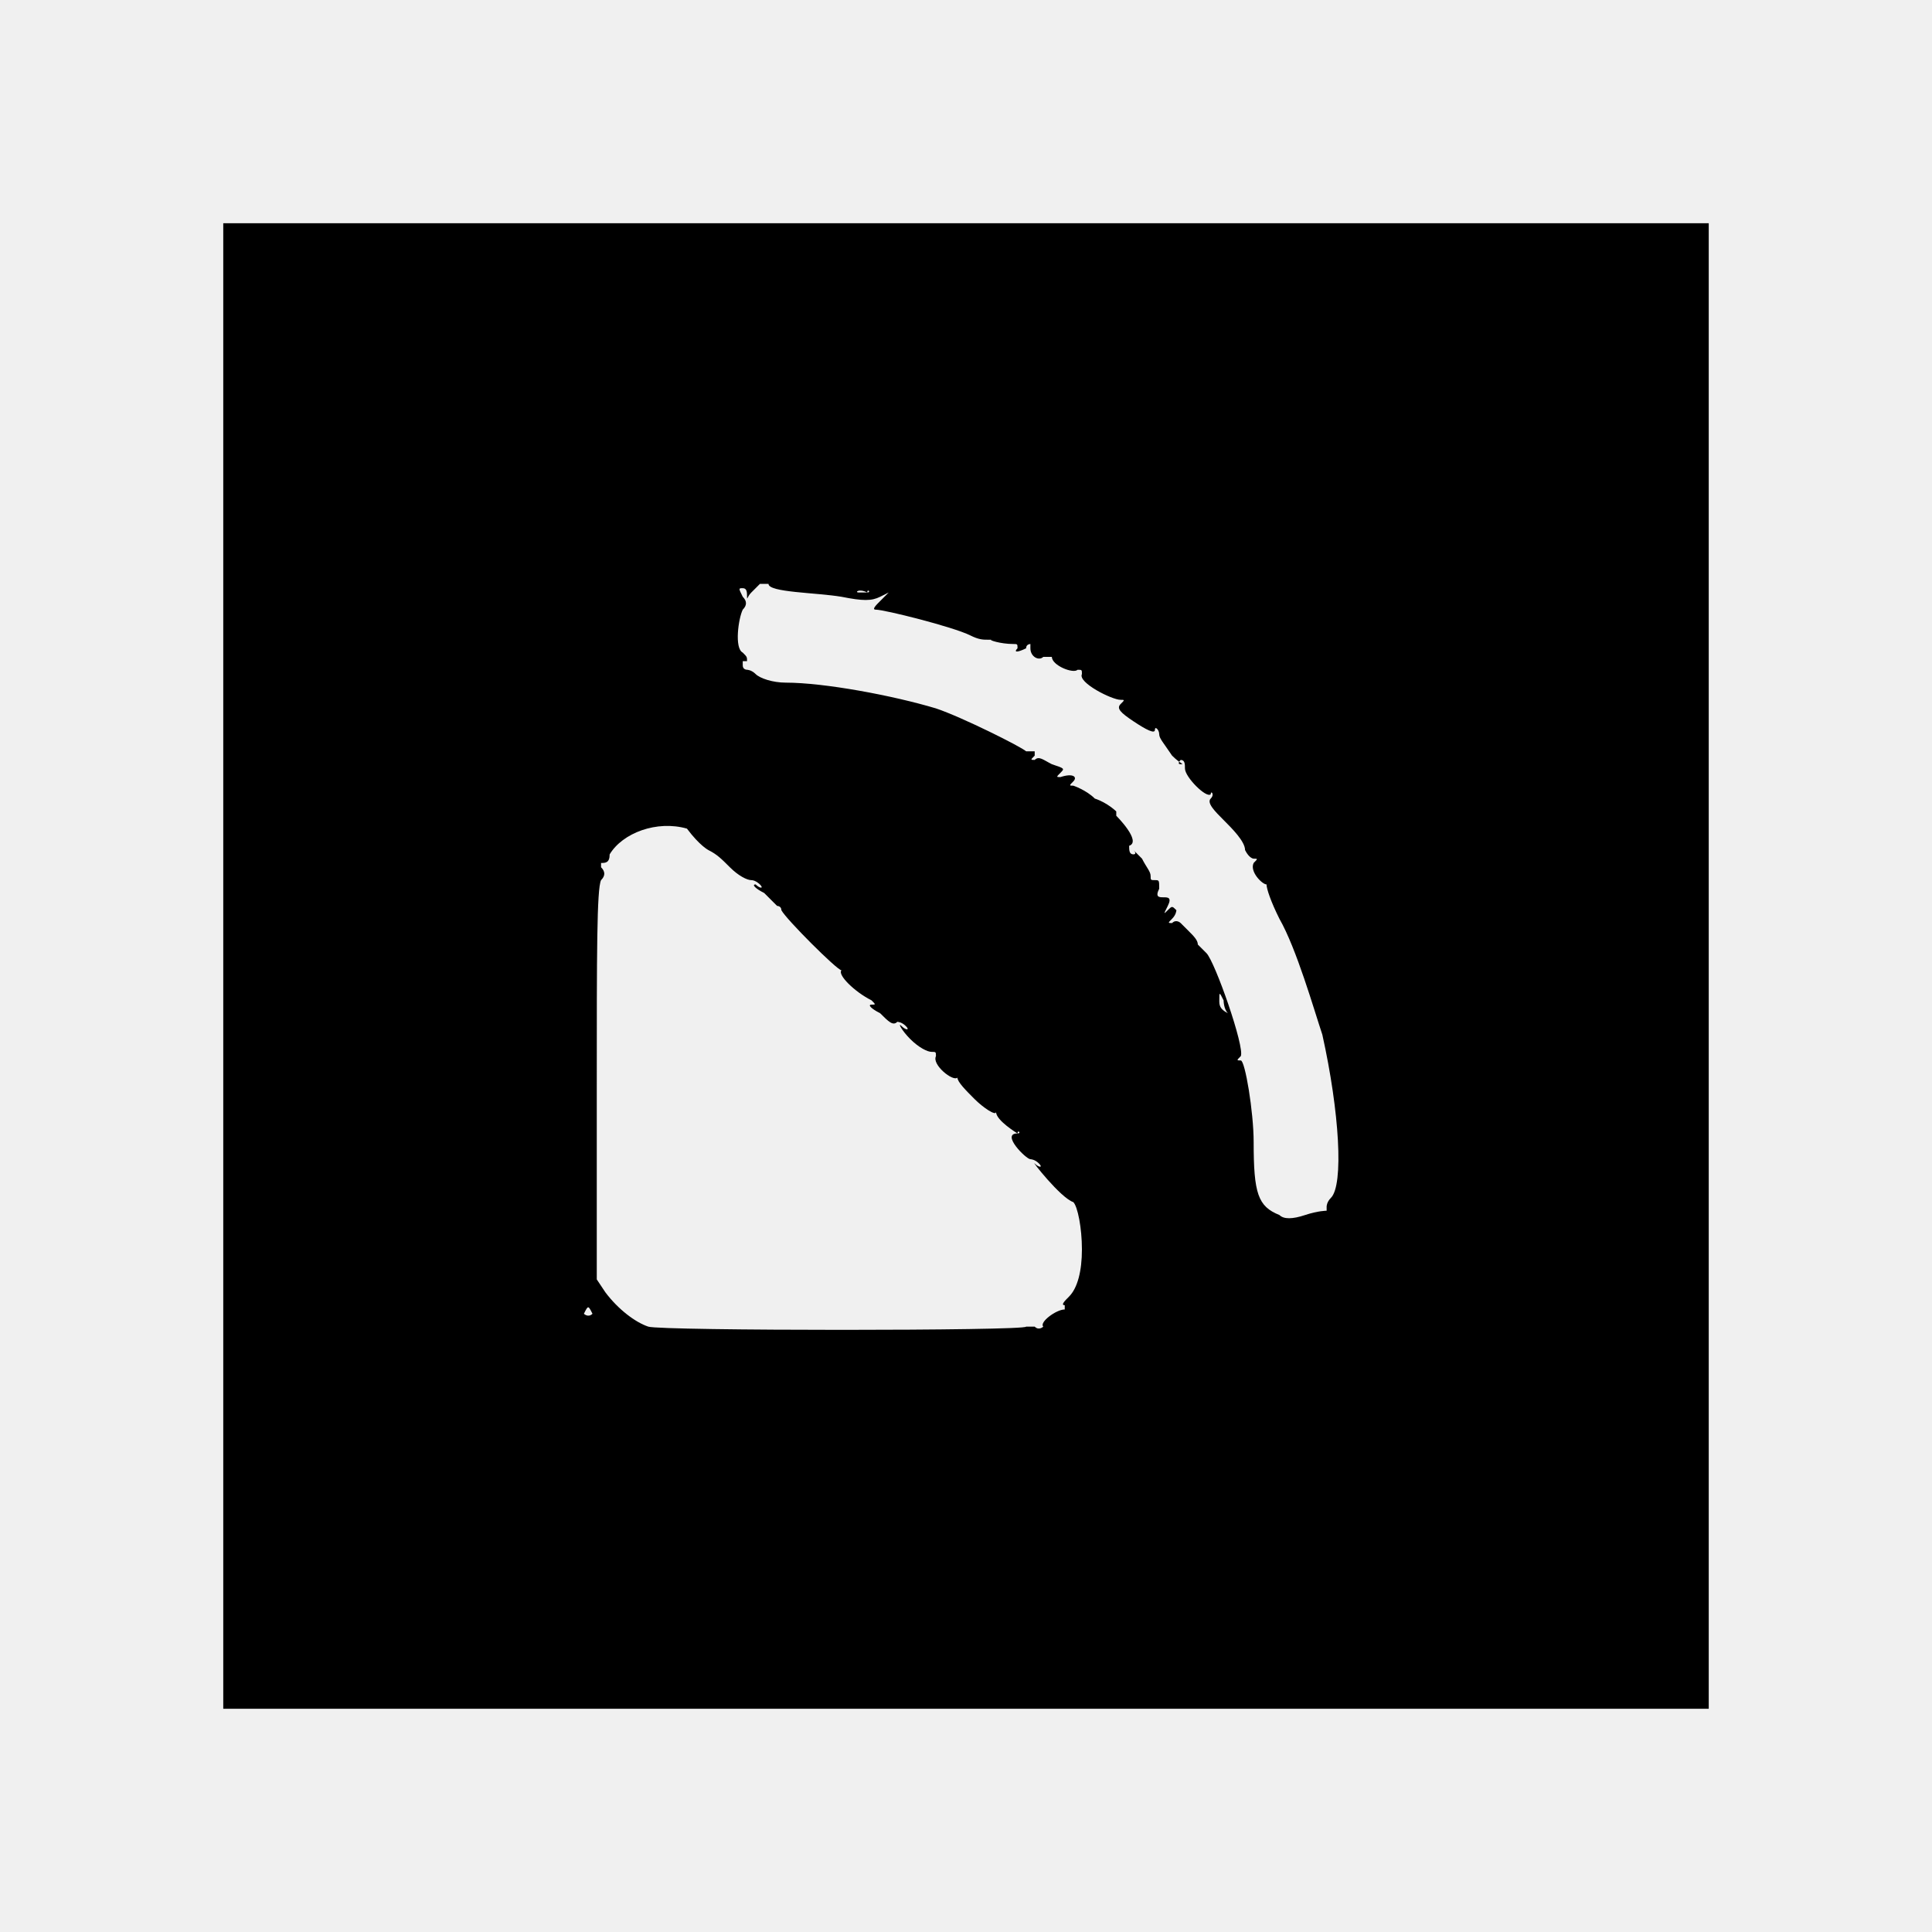
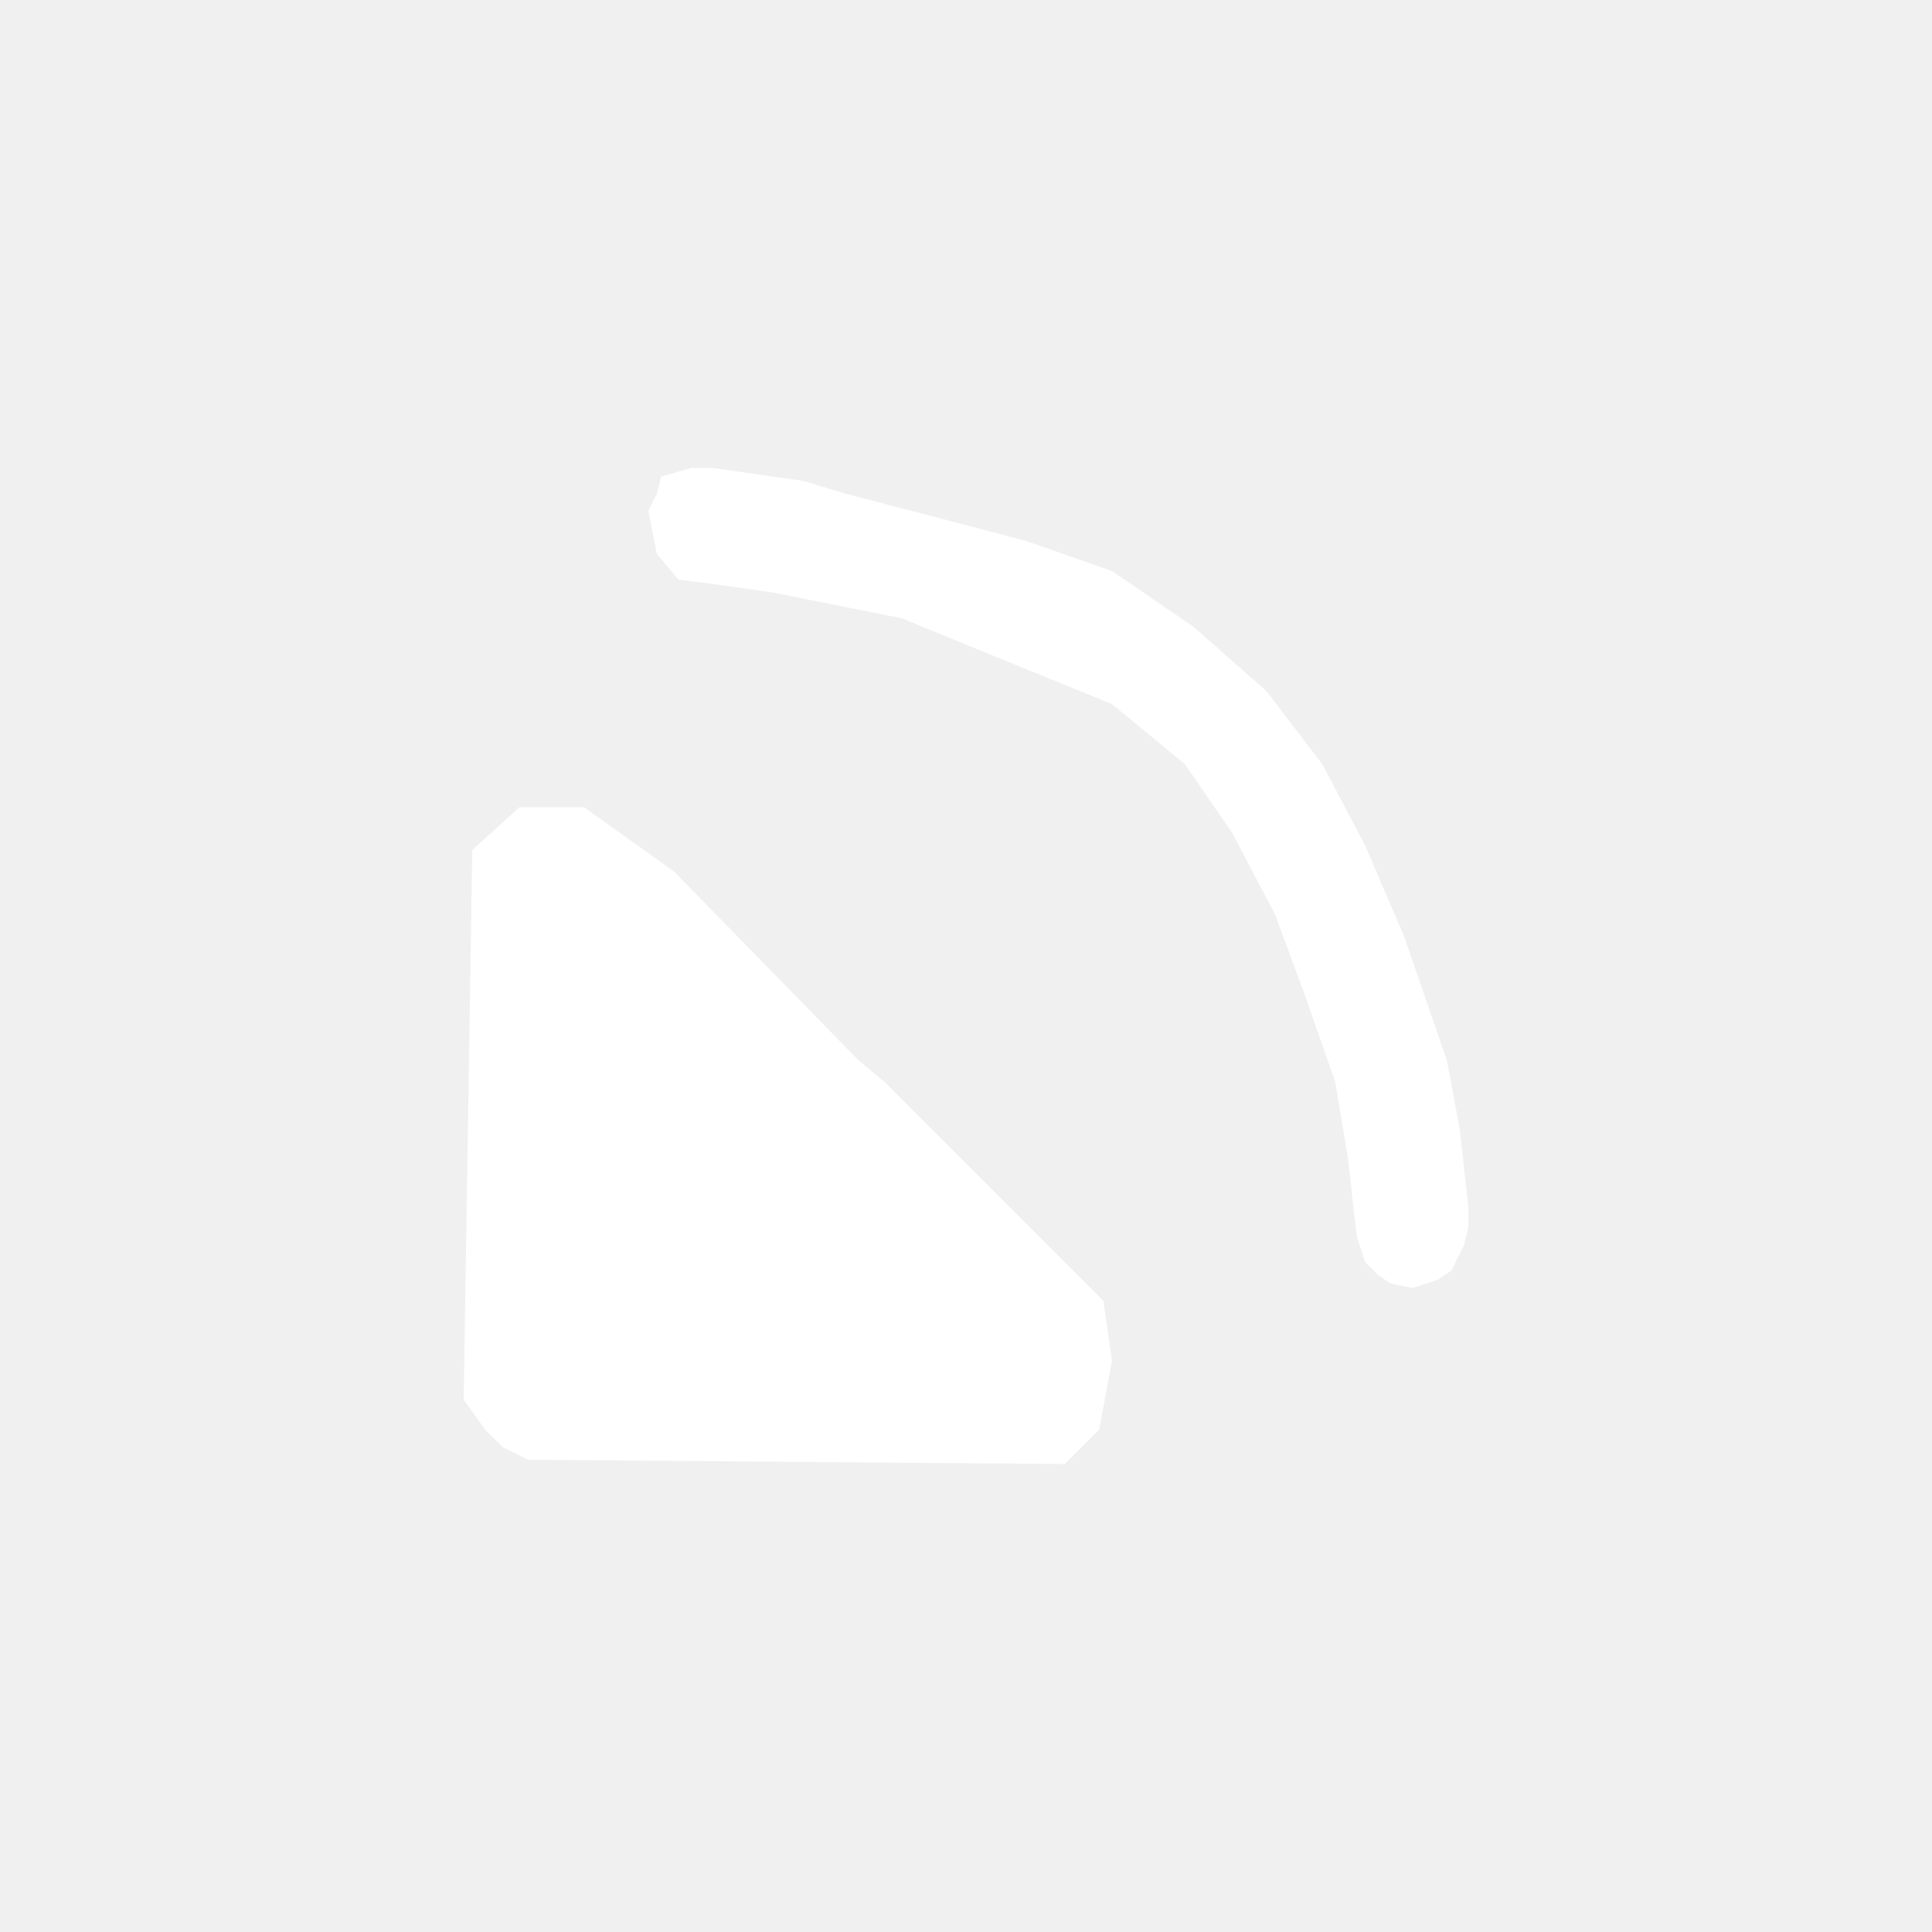
<svg xmlns="http://www.w3.org/2000/svg" version="1.1" id="Calque_1" x="0px" y="0px" viewBox="0 0 45 45" style="enable-background:new 0 0 45 45;" xml:space="preserve">
-   <g id="surface1">
-     <path d="M5.2,22.5v17.3h34.6V5.2H5.2V22.5z M19.6,13.9c0.5,0.1,0.7,0.1,0.9,0l0.2-0.1L20.5,14c-0.1,0.1-0.2,0.2-0.1,0.2   c0.2,0,1.8,0.4,2.2,0.6c0.2,0.1,0.3,0.1,0.4,0.1s0.2,0,0.1,0C23,14.9,23.3,15,23.6,15c0.1,0,0.1,0,0.1,0.1c-0.1,0.1,0,0.1,0.2,0   C23.9,15,24,15,24,15v0.1c0,0.2,0.2,0.3,0.3,0.2c0.1,0,0.2,0,0.2,0c0,0.2,0.5,0.4,0.6,0.3c0.1,0,0.1,0,0.1,0.1   c-0.1,0.2,0.7,0.6,0.9,0.6c0.1,0,0.1,0,0,0.1s0,0.2,0.3,0.4c0.3,0.2,0.5,0.3,0.5,0.2s0.1,0,0.1,0.1s0.1,0.2,0.3,0.5   c0.2,0.2,0.3,0.2,0.2,0.2s0-0.1,0-0.1c0.1,0,0.1,0.1,0.1,0.2c0,0.2,0.5,0.7,0.6,0.6c0-0.1,0.1,0,0,0.1c-0.1,0.1,0.1,0.3,0.3,0.5   c0.2,0.2,0.5,0.5,0.5,0.7c0.1,0.2,0.2,0.2,0.2,0.2c0.1,0,0.1,0,0,0.1c-0.1,0.2,0.2,0.5,0.3,0.5c0.1,0,0.1,0,0,0   c0,0.1,0.1,0.4,0.3,0.8c0.4,0.7,0.8,2.1,1,2.7c0.4,1.8,0.5,3.5,0.2,3.8c-0.1,0.1-0.1,0.2-0.1,0.2c0,0.1,0,0.1,0,0.1s-0.2,0-0.5,0.1   c-0.3,0.1-0.5,0.1-0.6,0c-0.5-0.2-0.6-0.5-0.6-1.7c0-0.7-0.2-1.9-0.3-1.9c-0.1,0-0.1,0,0-0.1c0.1-0.2-0.6-2.2-0.8-2.4   c-0.1-0.1-0.2-0.2-0.2-0.2c0-0.1-0.1-0.2-0.2-0.3c-0.1-0.1-0.2-0.2-0.2-0.2s-0.1-0.1-0.2,0c-0.1,0-0.1,0,0-0.1s0.1-0.2,0.1-0.2   c-0.1-0.1-0.1-0.1-0.2,0c-0.1,0.1-0.1,0.1,0-0.1c0.1-0.2,0-0.2-0.1-0.2s-0.2,0-0.1-0.2c0-0.2,0-0.2-0.1-0.2c-0.1,0-0.1,0-0.1-0.1   c0-0.1-0.1-0.2-0.2-0.4c-0.2-0.2-0.3-0.3-0.2-0.2s0,0.1,0,0.1c-0.1,0-0.1-0.1-0.1-0.2C26.6,19.6,26,19,26,19S25.9,19,26,19   c0-0.1,0-0.1,0-0.1s-0.2-0.2-0.5-0.3c-0.2-0.2-0.5-0.3-0.5-0.3c-0.1,0-0.1,0,0-0.1c0.1-0.1,0-0.2-0.3-0.1c-0.1,0-0.1,0,0-0.1   s0.1-0.1-0.2-0.2c-0.2-0.1-0.3-0.2-0.4-0.1c-0.1,0-0.1,0,0-0.1c0-0.1,0-0.2,0-0.1c-0.1,0-0.1,0-0.2,0c-0.1-0.1-1.5-0.8-2.1-1   c-1-0.3-2.6-0.6-3.5-0.6c-0.3,0-0.6-0.1-0.7-0.2s-0.2-0.1-0.2-0.1s-0.1,0-0.1-0.1c0-0.1,0-0.1,0-0.1c0.1,0,0.1,0,0.1,0   c0-0.1,0-0.1-0.1-0.2c-0.2-0.1-0.1-0.8,0-1c0.1-0.1,0.1-0.2,0-0.3c-0.1-0.2-0.1-0.2,0-0.2c0.1,0,0.1,0.1,0.1,0.2s0,0,0.1-0.1   c0.1-0.1,0.2-0.2,0.2-0.2s0.1,0,0.2,0C17.9,13.8,19,13.8,19.6,13.9z M20.2,13.8c0,0-0.1,0-0.2,0S20,13.7,20.2,13.8   C20.2,13.7,20.3,13.8,20.2,13.8z M16.5,19.8L16.5,19.8c0.2,0.1,0.3,0.2,0.5,0.4c0.2,0.2,0.4,0.3,0.5,0.3s0.2,0.1,0.2,0.1   c0.1,0.1,0,0.1-0.1,0c-0.1,0,0,0.1,0.2,0.2c0.2,0.2,0.3,0.3,0.3,0.3s0.1,0,0.1,0.1c0.1,0.2,1.3,1.4,1.4,1.4c0.1,0,0.1,0,0,0   c-0.1,0.1,0.3,0.5,0.7,0.7c0.1,0.1,0.1,0.1,0,0.1s0,0.1,0.2,0.2c0.2,0.2,0.3,0.3,0.4,0.2c0,0,0.1,0,0.2,0.1c0.1,0.1,0,0.1-0.1,0   c-0.1-0.1,0,0.1,0.2,0.3s0.4,0.3,0.5,0.3c0.1,0,0.1,0,0.1,0.1c-0.1,0.2,0.4,0.6,0.5,0.5c0.1,0,0.1,0,0,0c0,0.1,0.2,0.3,0.4,0.5   c0.2,0.2,0.5,0.4,0.5,0.3l0,0c0,0.2,0.5,0.5,0.5,0.5c0-0.1,0.1,0,0,0C23.3,26.4,23.9,27,24,27c0,0,0.1,0,0.2,0.1   c0.1,0.1,0,0.1-0.1,0C24,27,24.7,27.9,25,28c0.1,0.1,0.2,0.6,0.2,1.1s-0.1,0.9-0.3,1.1c-0.1,0.1-0.2,0.2-0.1,0.2c0,0.1,0,0.1,0,0.1   c-0.2,0-0.6,0.3-0.5,0.4c0,0-0.1,0.1-0.2,0c-0.2,0-0.2,0-0.2,0c0,0.1-8.5,0.1-8.8,0c-0.3-0.1-0.7-0.4-1-0.8l-0.2-0.3v-4.5   c0-3.1,0-4.6,0.1-4.8c0.1-0.1,0.1-0.2,0-0.3c0-0.1,0-0.1,0-0.1c0.1,0,0.2,0,0.2-0.2c0.3-0.5,1.1-0.8,1.8-0.6   C16.3,19.7,16.5,19.8,16.5,19.8z M28.6,23.6C28.7,23.7,28.7,23.7,28.6,23.6c-0.2-0.1-0.2-0.2-0.2-0.3c0-0.2,0-0.2,0.1,0   C28.5,23.3,28.5,23.5,28.6,23.6z M13.8,30.6C13.8,30.7,13.8,30.7,13.8,30.6c-0.1,0.1-0.2,0-0.2,0C13.7,30.4,13.7,30.4,13.8,30.6z" />
+   <style type="text/css">
+ 	.st0{fill:#FFFFFF;}
+ </style>
+   <g>
+     <polygon class="st0" points="11,19.8 10.8,32.6 11.3,33.3 11.7,33.7 12.3,34 24.8,34.1 25.6,33.3 25.9,31.7 25.7,30.3 20.6,25.2    20,24.7 15.7,20.3 13.6,18.8 12.1,18.8  " />
+     <polygon class="st0" points="16.6,13.6 18,13.8 21,14.4 23.2,15.3 25.9,16.4 27.6,17.8 28.7,19.4 29.7,21.3 30.4,23.2 31.1,25.2    31.4,27 31.6,28.8 31.8,29.4 32.1,29.7 32.4,29.9 32.9,30 33.2,29.9 33.5,29.8 33.8,29.6 34.1,29 34.2,28.6 34.2,28.1 34,26.3    33.7,24.7 32.7,21.8 31.8,19.7 30.8,17.8 29.5,16.1 27.8,14.6 25.9,13.3 23.9,12.6 22,12.1 19.7,11.5 18.7,11.2 16.6,10.9    16.1,10.9 15.4,11.1 15.3,11.5 15.1,11.9 15.2,12.4 15.3,12.9 15.8,13.5  " />
  </g>
-   <path d="M-30.4,34.8h-8.6c-6.6,0-12-5.4-12-12v-8.6c0-6.6,5.4-12,12-12h8.6c6.6,0,12,5.4,12,12v8.6C-18.4,29.4-23.8,34.8-30.4,34.8z  " />
</svg>
